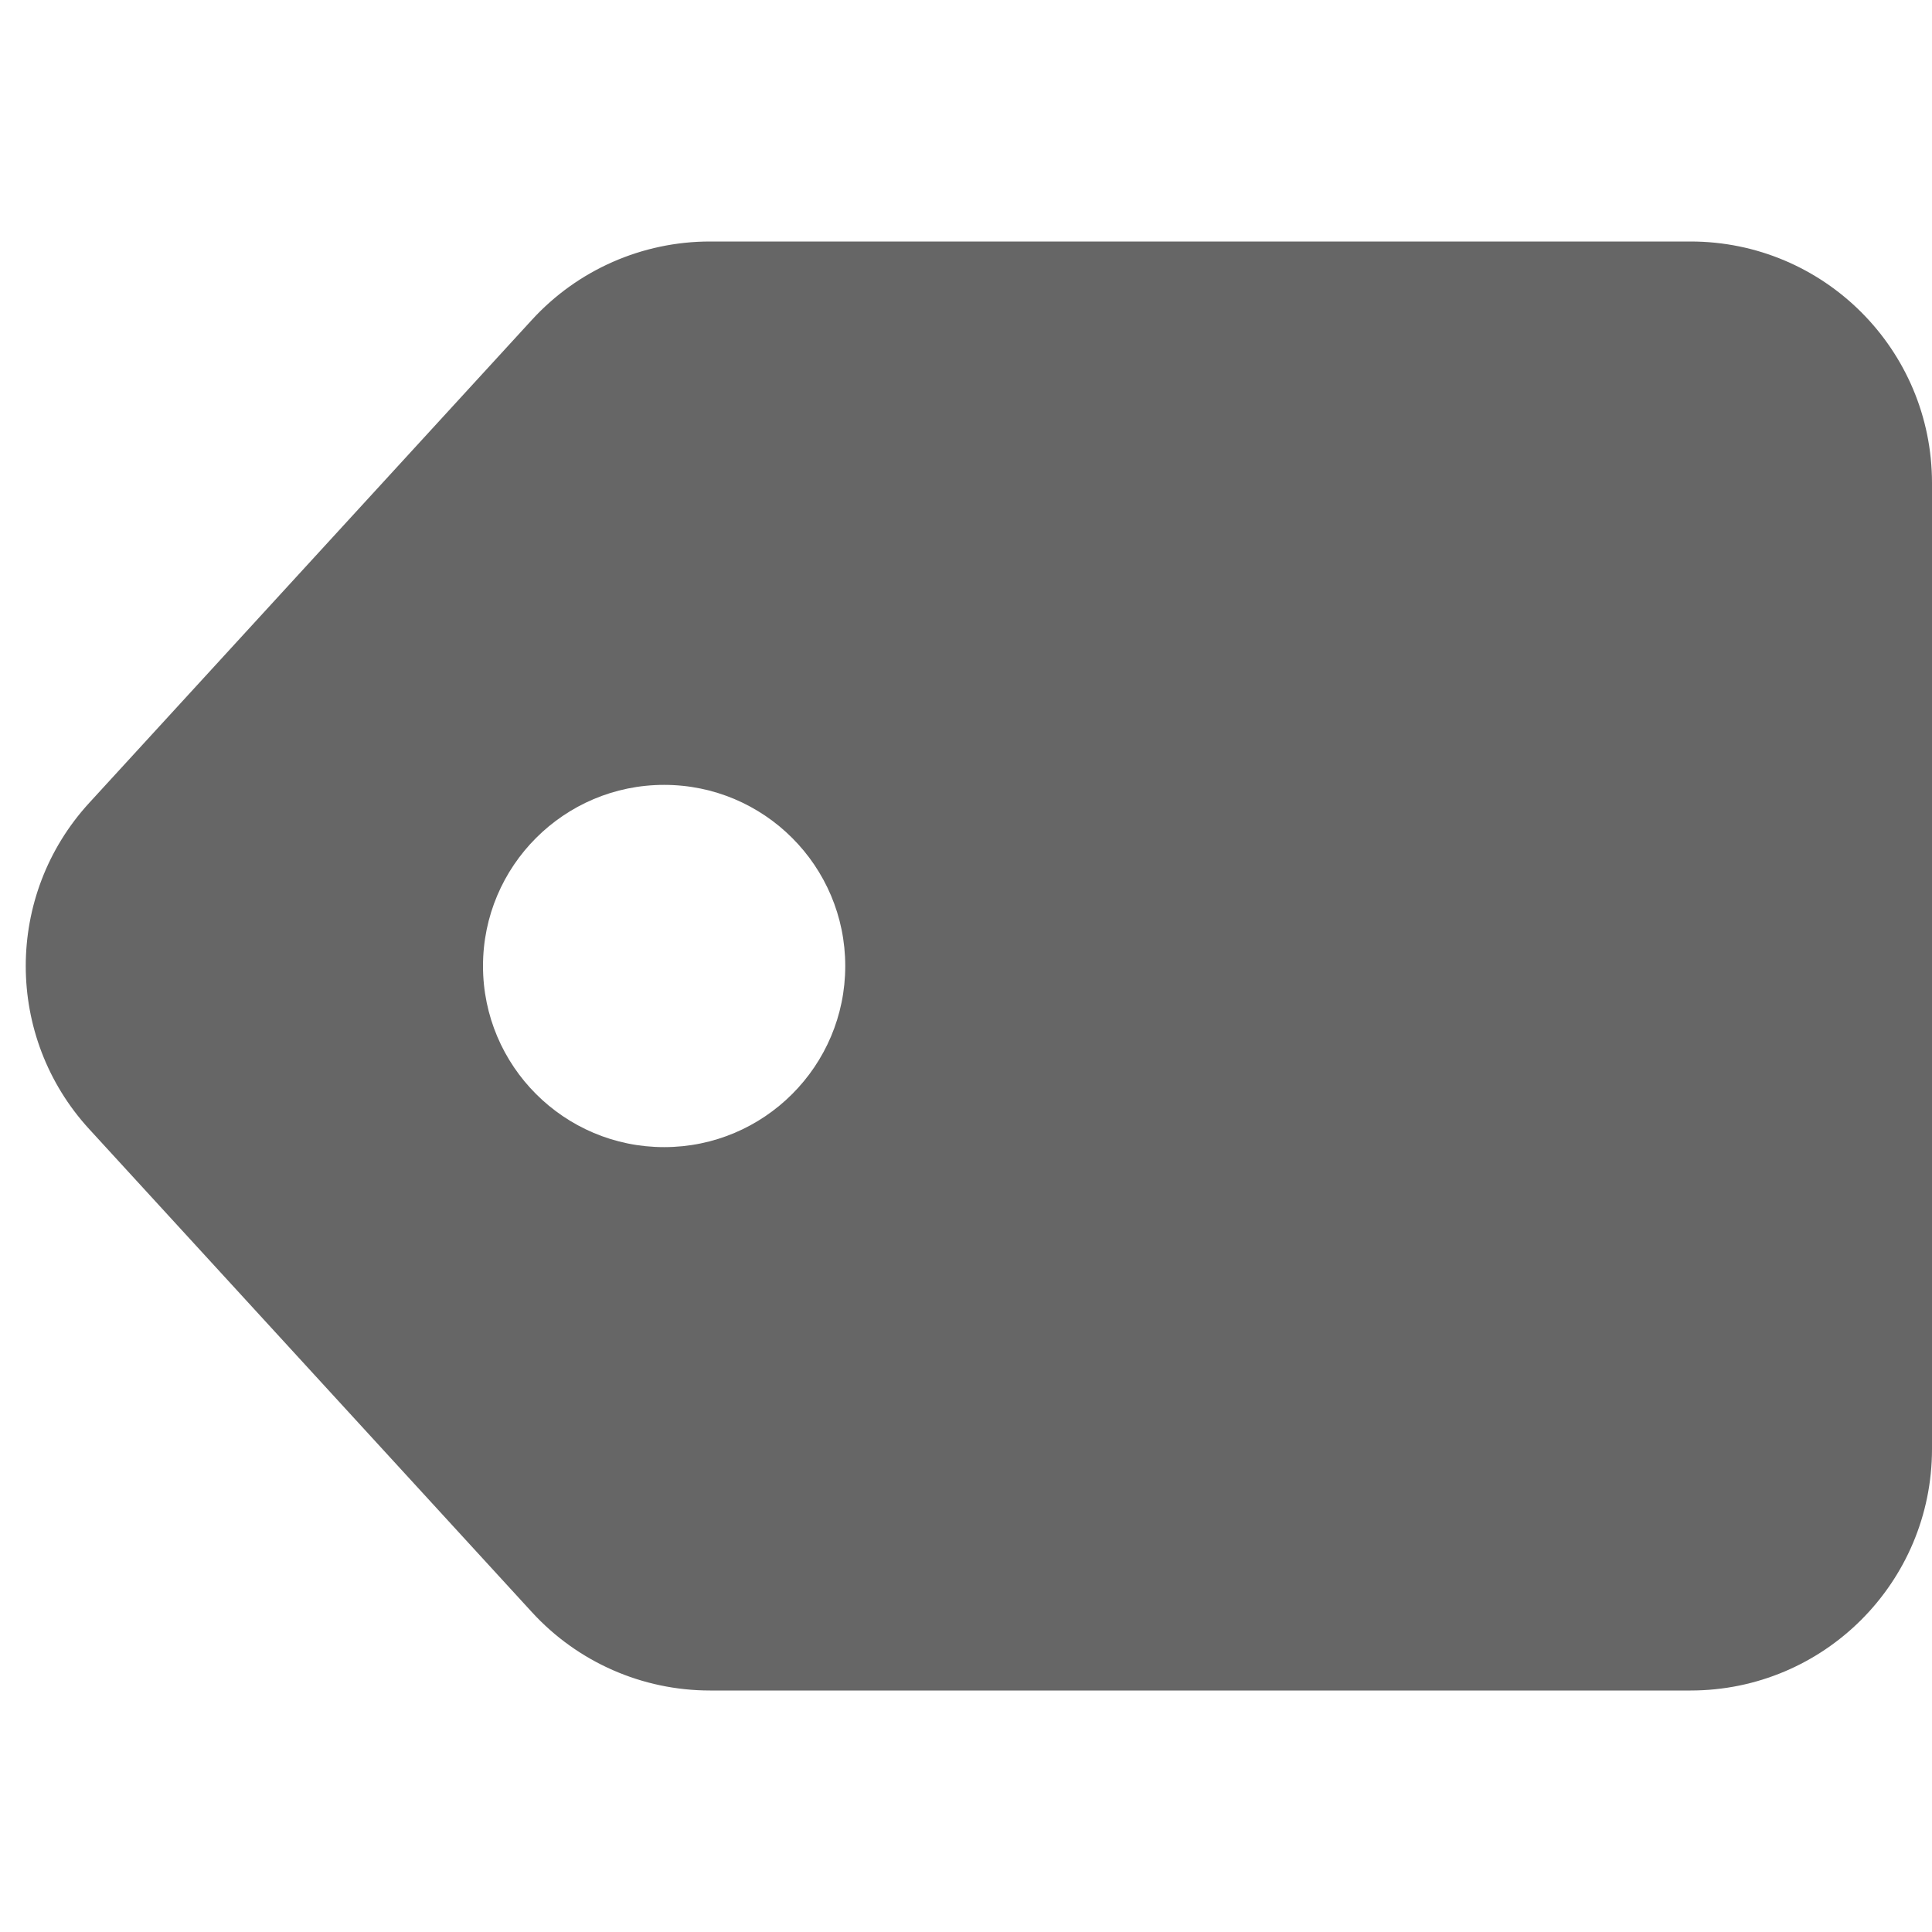
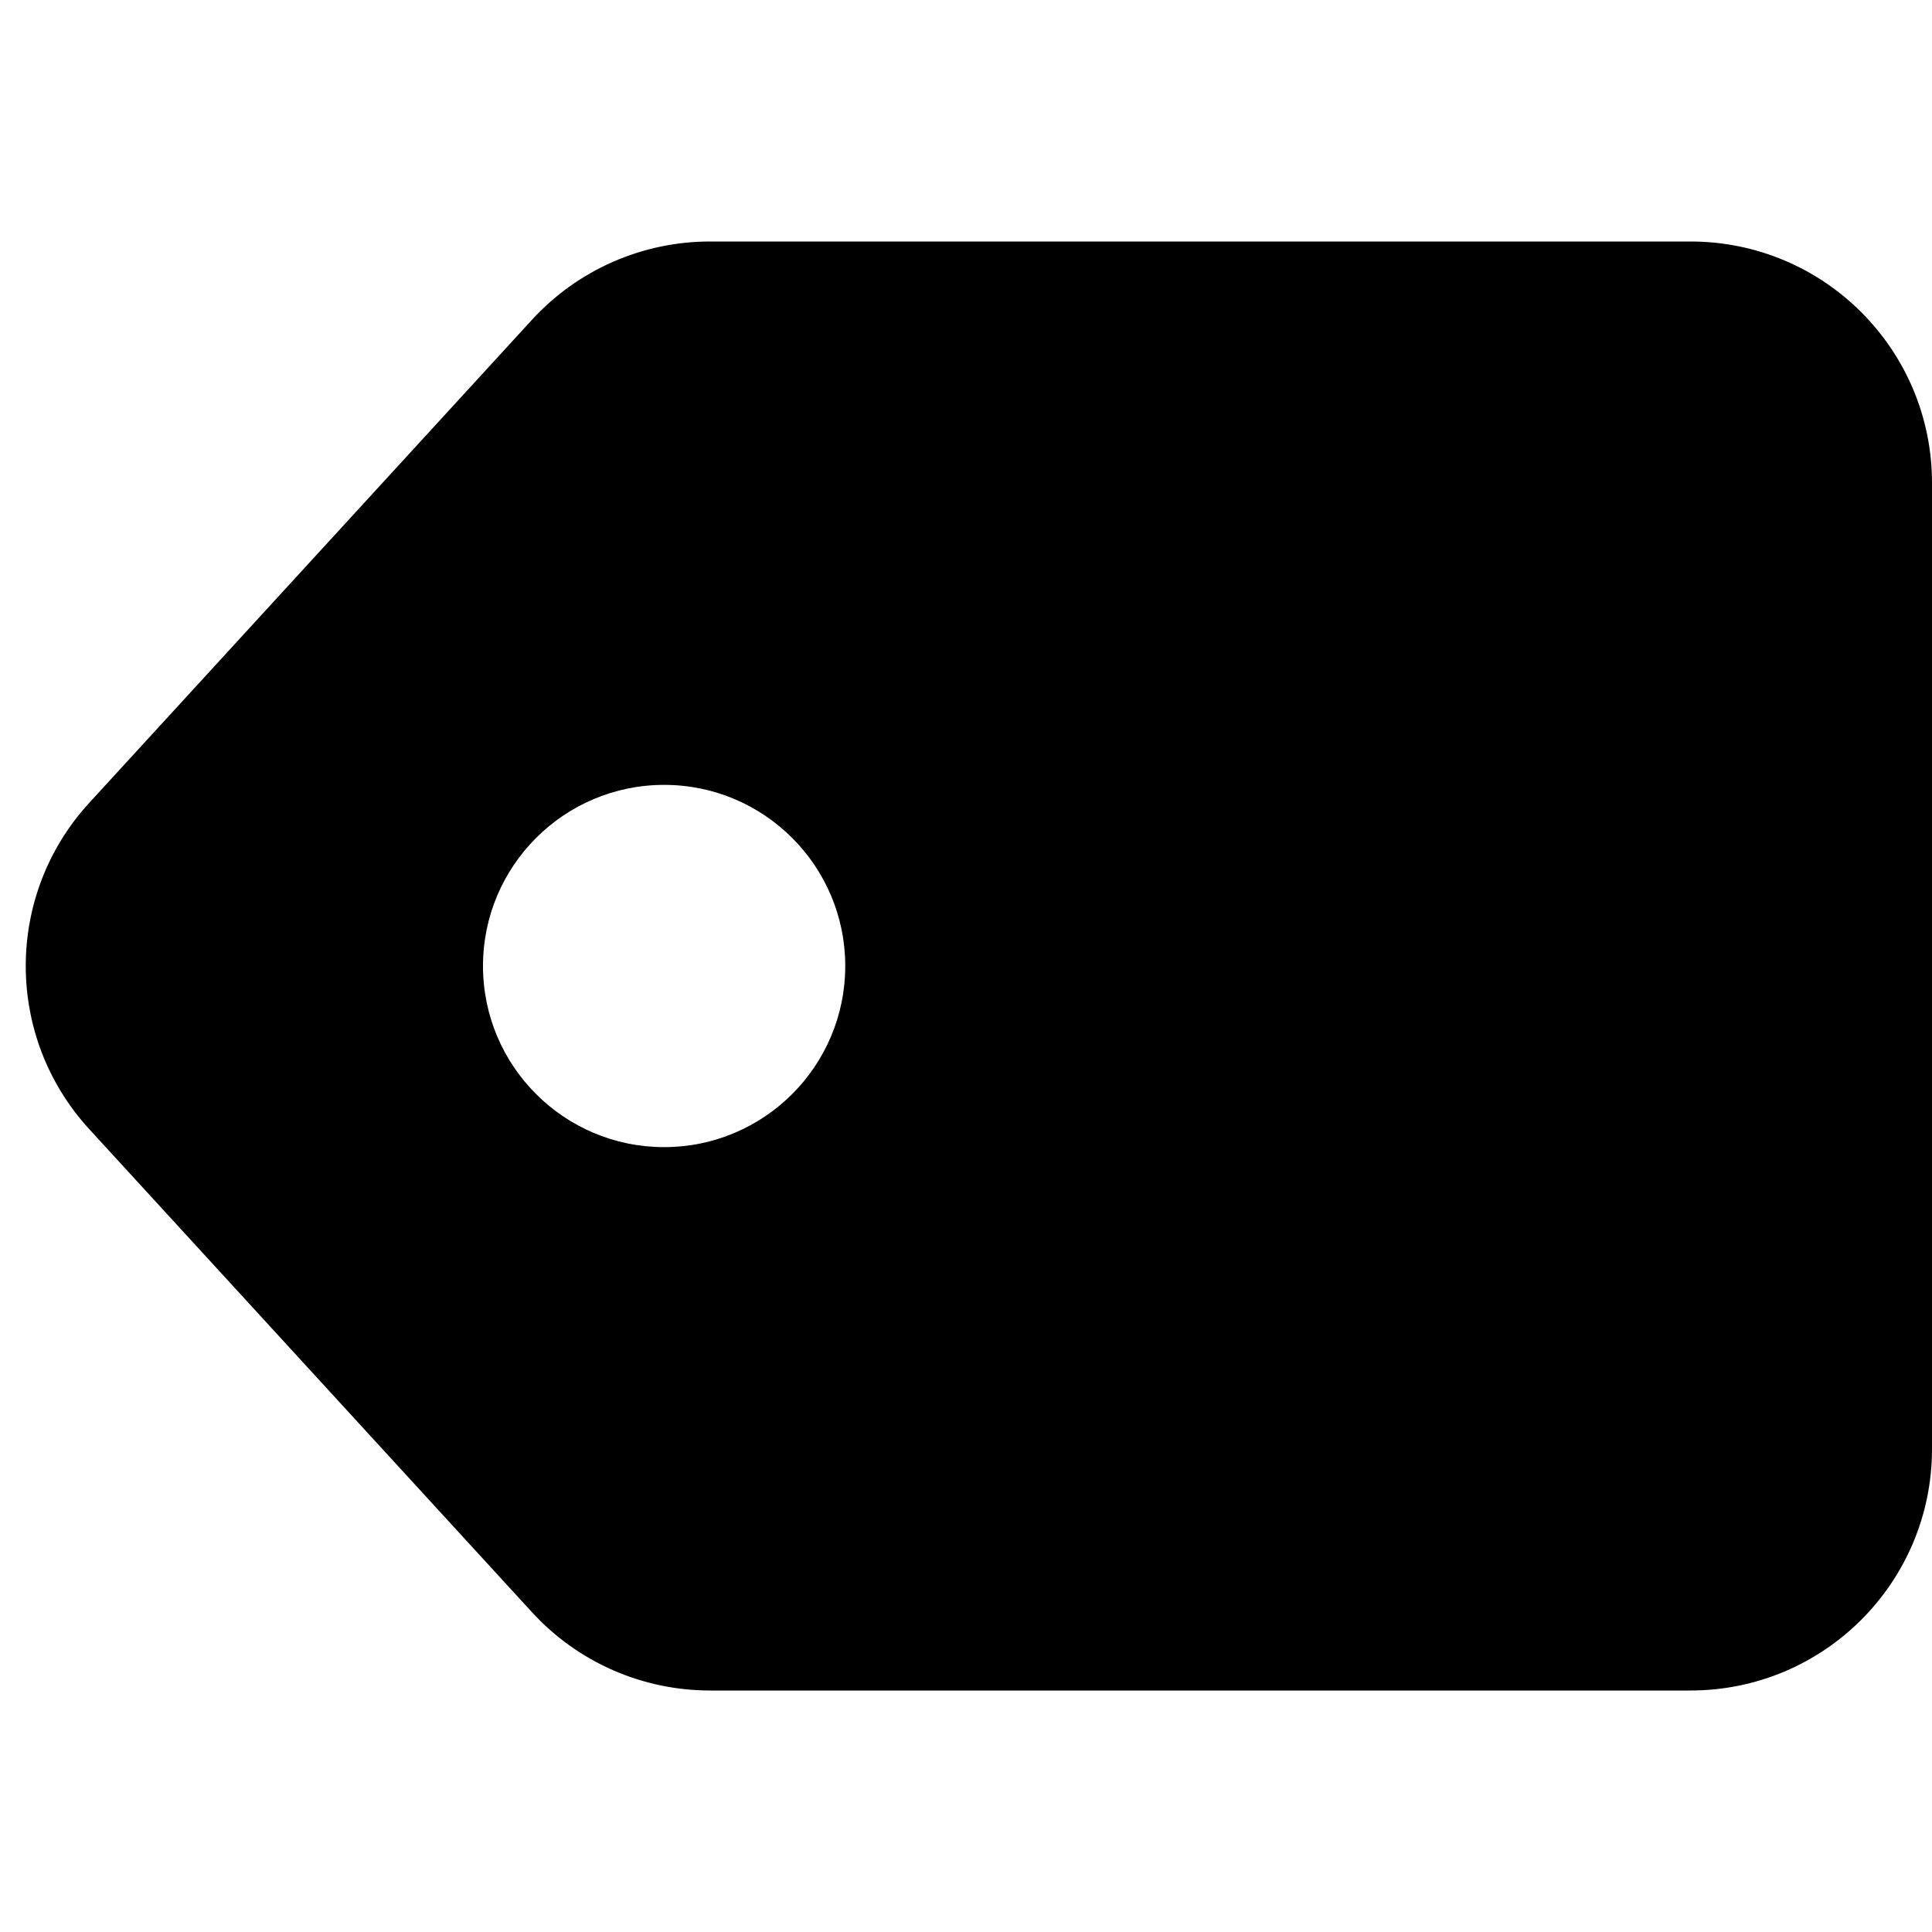
<svg xmlns="http://www.w3.org/2000/svg" width="16" height="16" viewBox="0 0 16 16" fill="none">
-   <path fill-rule="evenodd" clip-rule="evenodd" d="M16 4C16 2.895 15.105 2 14 2H5.88C5.319 2 4.784 2.235 4.405 2.649L0.739 6.649C0.038 7.413 0.038 8.587 0.739 9.351L4.405 13.351C4.784 13.765 5.319 14 5.88 14H14C15.105 14 16 13.105 16 12V4ZM5.5 9.5C6.328 9.5 7 8.828 7 8C7 7.172 6.328 6.5 5.5 6.5C4.672 6.5 4 7.172 4 8C4 8.828 4.672 9.5 5.5 9.5Z" fill="black" fill-opacity="0.6" />
+   <path fill-rule="evenodd" clip-rule="evenodd" d="M16 4C16 2.895 15.105 2 14 2H5.88C5.319 2 4.784 2.235 4.405 2.649L0.739 6.649C0.038 7.413 0.038 8.587 0.739 9.351L4.405 13.351C4.784 13.765 5.319 14 5.88 14H14C15.105 14 16 13.105 16 12V4ZM5.5 9.5C6.328 9.5 7 8.828 7 8C7 7.172 6.328 6.5 5.5 6.5C4.672 6.5 4 7.172 4 8C4 8.828 4.672 9.5 5.5 9.5Z" fill="black" />
</svg>
